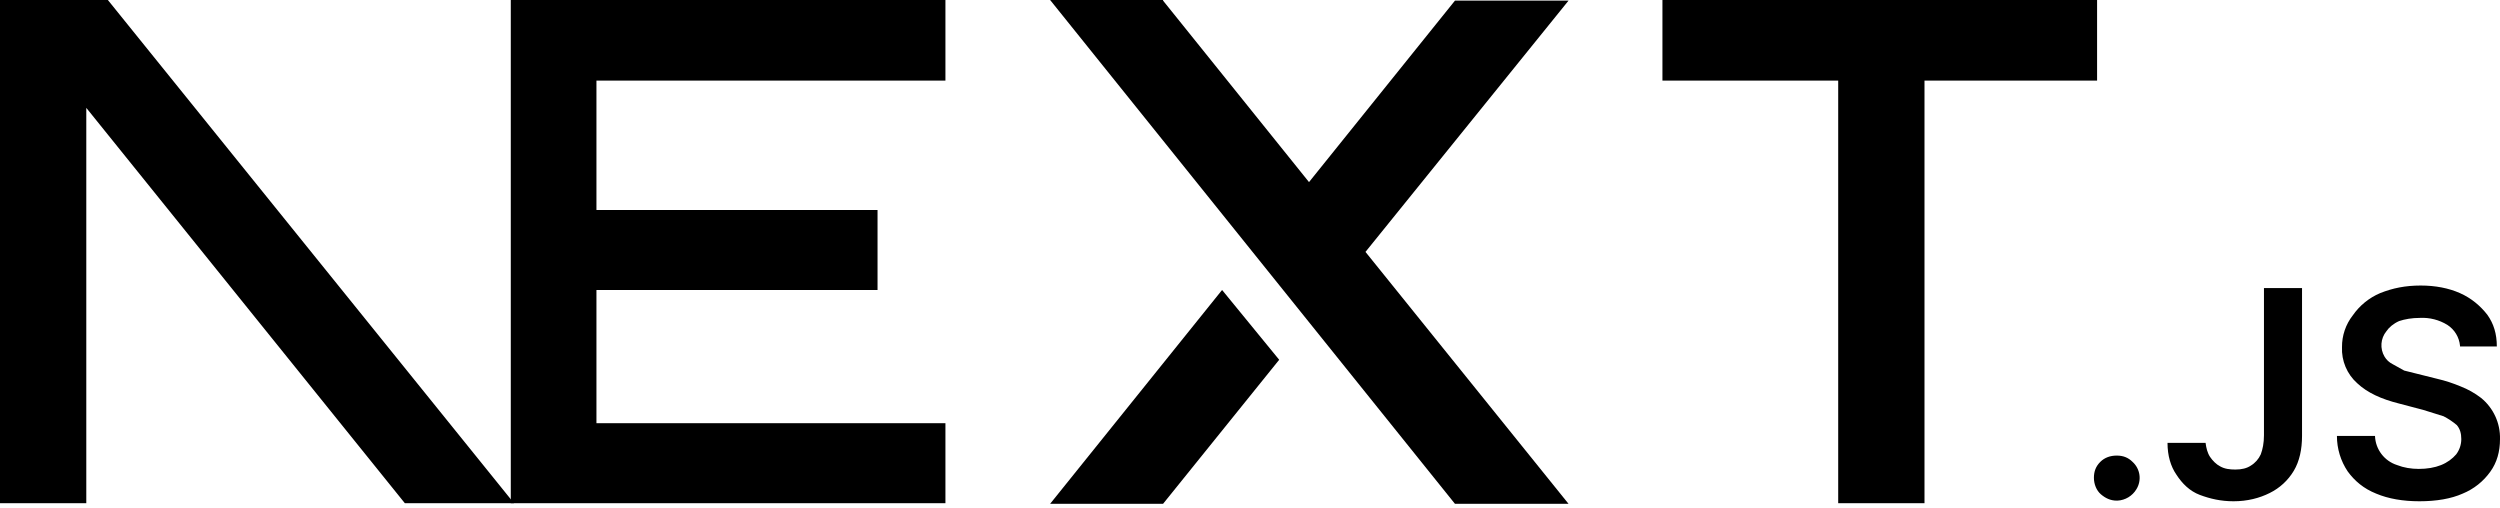
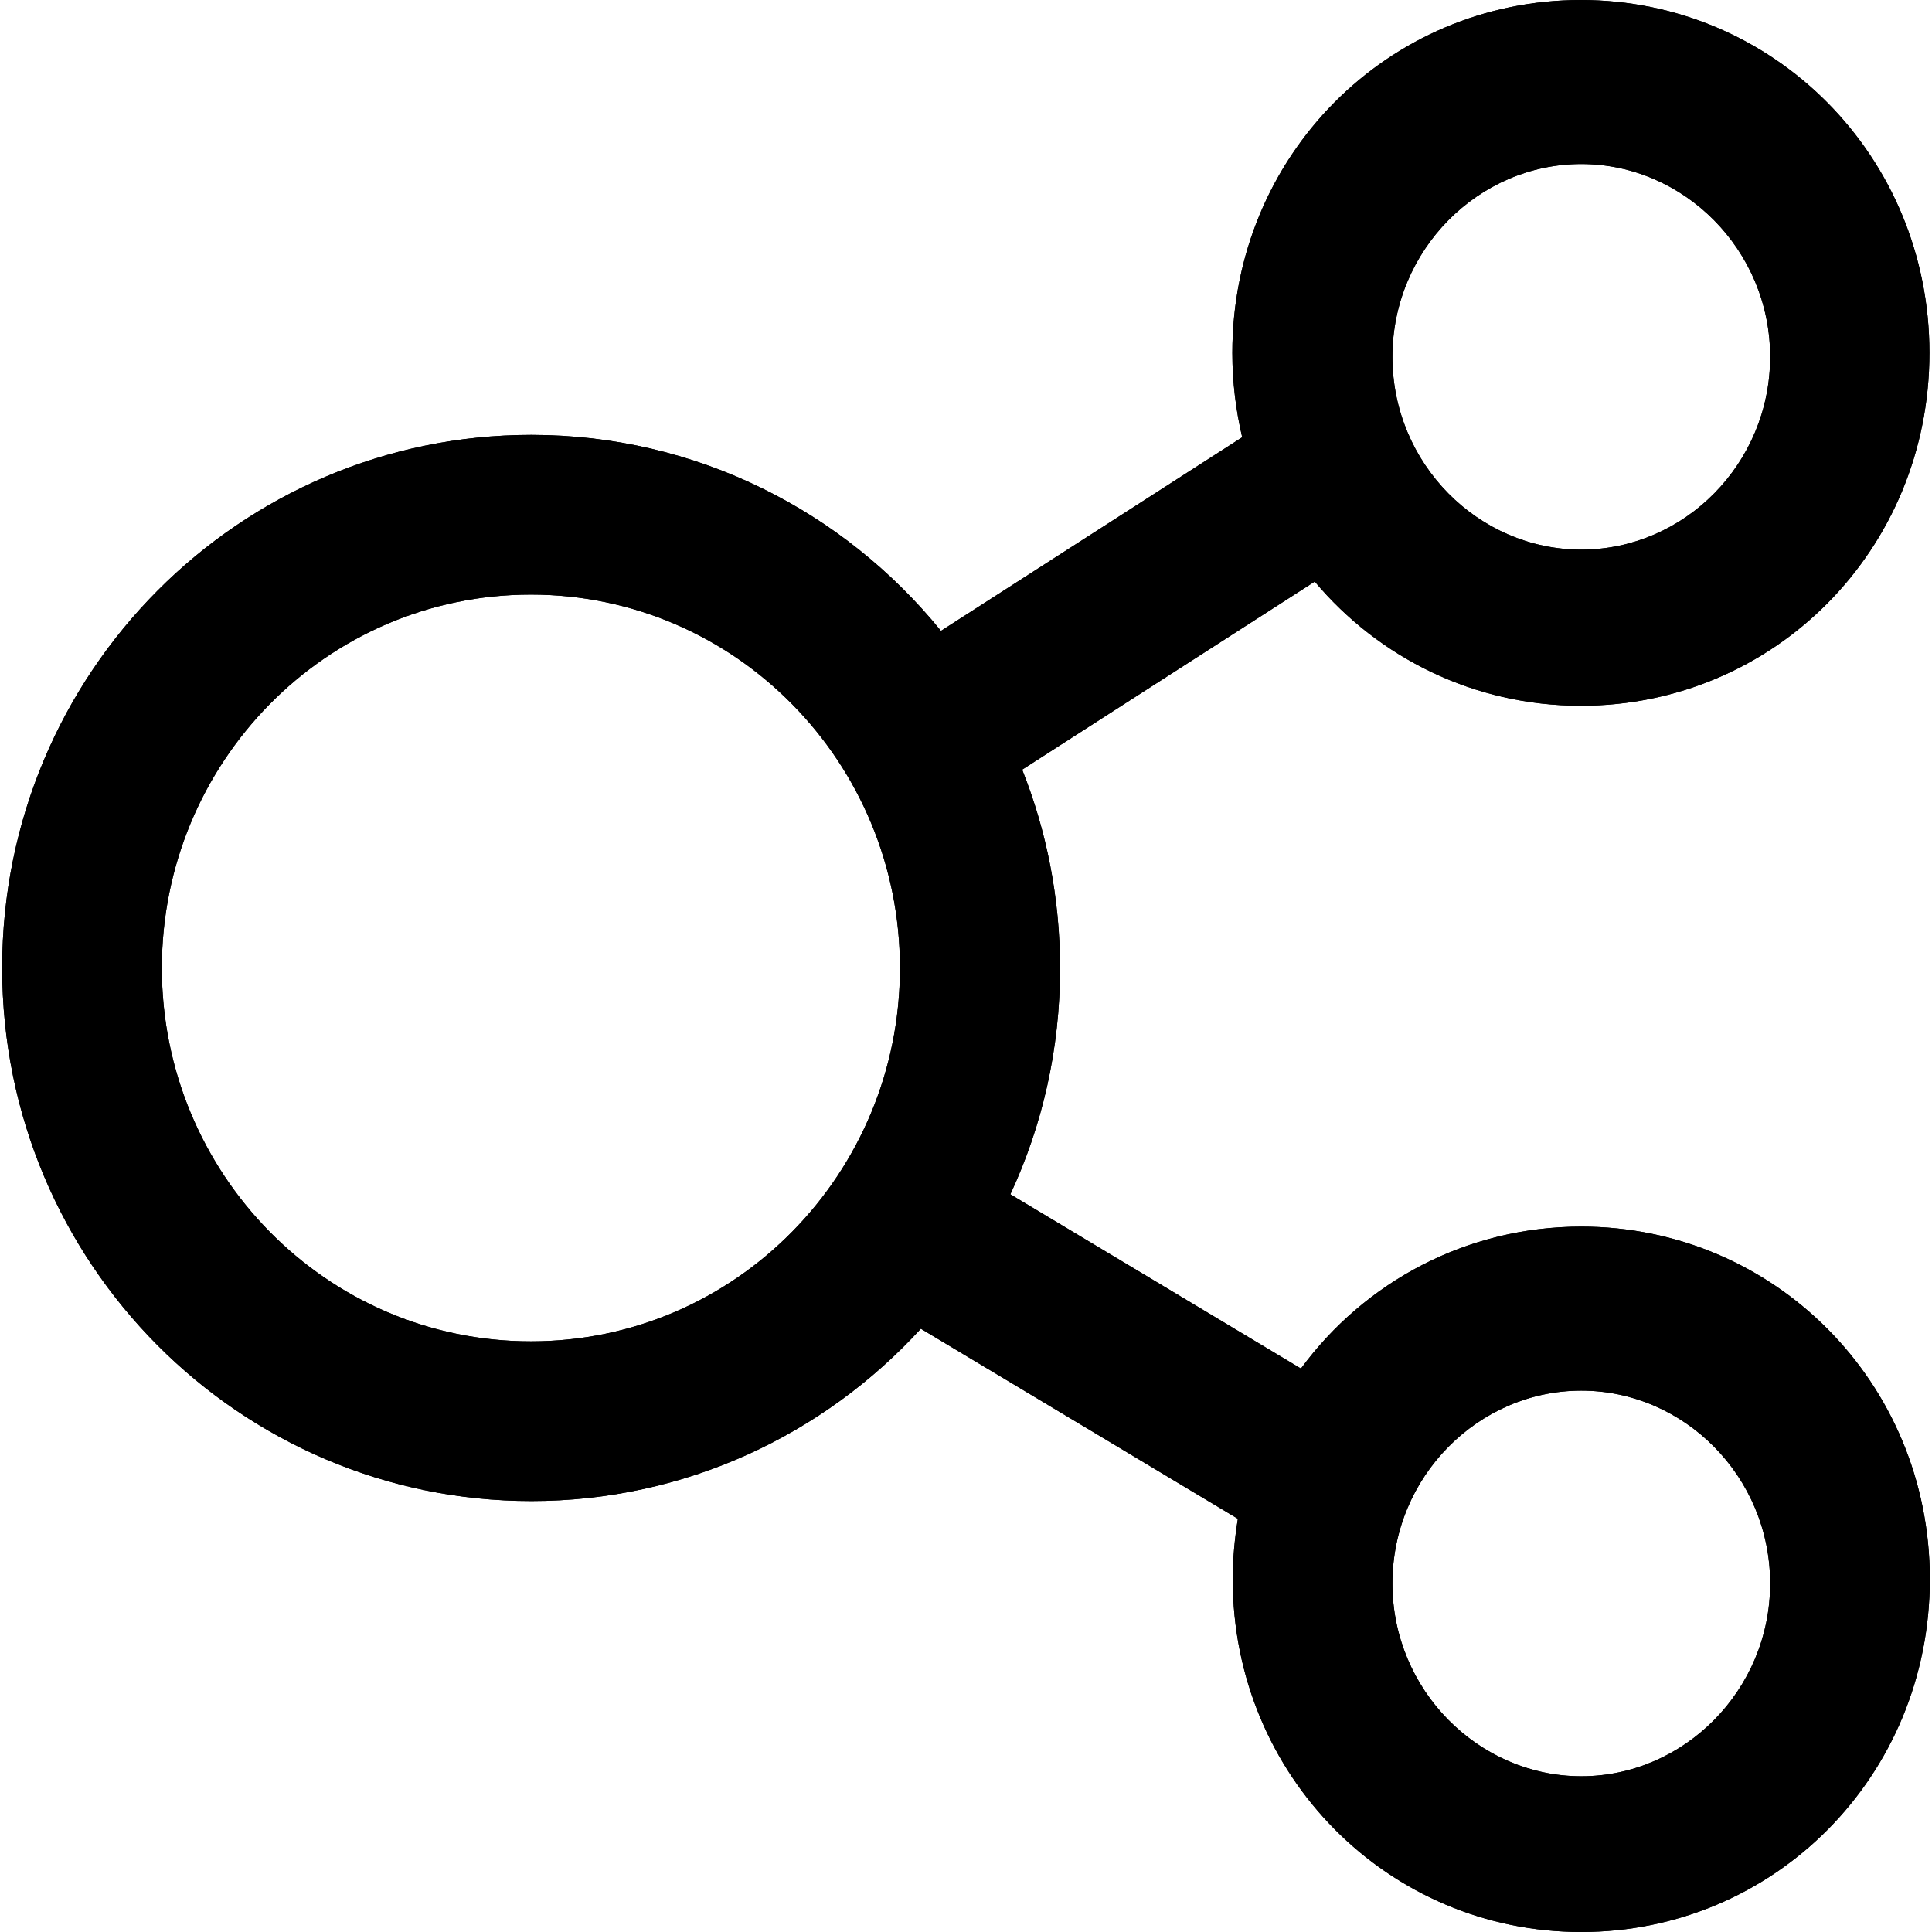
- <svg xmlns="http://www.w3.org/2000/svg" fill="none" viewBox="0 0 394 80">
-   <path fill="#000" d="M262 0h68.5v12.7h-27.2v66.6h-13.6V12.7H262V0ZM149 0v12.7H94v20.4h44.3v12.6H94v21h55v12.6H80.5V0h68.7zm34.3 0h-17.8l63.8 79.4h17.9l-32-39.7 32-39.6h-17.9l-23 28.6-23-28.6zm18.3 56.7-9-11-27.1 33.7h17.8l18.3-22.7z" />
-   <path fill="#000" d="M81 79.3 17 0H0v79.3h13.6V17l50.2 62.3H81Zm252.6-.4c-1 0-1.8-.4-2.5-1s-1.1-1.6-1.1-2.6.3-1.8 1-2.5 1.6-1 2.6-1 1.8.3 2.5 1a3.4 3.4 0 0 1 .6 4.3 3.7 3.7 0 0 1-3 1.8zm23.2-33.5h6v23.3c0 2.1-.4 4-1.3 5.5a9.1 9.1 0 0 1-3.8 3.5c-1.6.8-3.5 1.3-5.7 1.3-2 0-3.7-.4-5.3-1s-2.8-1.8-3.7-3.2c-.9-1.3-1.4-3-1.4-5h6c.1.8.3 1.6.7 2.2s1 1.2 1.6 1.5c.7.4 1.5.5 2.4.5 1 0 1.8-.2 2.4-.6a4 4 0 0 0 1.6-1.8c.3-.8.5-1.8.5-3V45.5zm30.9 9.1a4.4 4.4 0 0 0-2-3.3 7.5 7.5 0 0 0-4.3-1.1c-1.3 0-2.4.2-3.3.5-.9.4-1.6 1-2 1.6a3.5 3.5 0 0 0-.3 4c.3.5.7.9 1.3 1.2l1.8 1 2 .5 3.2.8c1.3.3 2.5.7 3.7 1.2a13 13 0 0 1 3.2 1.8 8.1 8.1 0 0 1 3 6.5c0 2-.5 3.7-1.5 5.1a10 10 0 0 1-4.4 3.5c-1.8.8-4.1 1.2-6.8 1.2-2.6 0-4.9-.4-6.8-1.2-2-.8-3.4-2-4.5-3.5a10 10 0 0 1-1.7-5.6h6a5 5 0 0 0 3.5 4.6c1 .4 2.2.6 3.4.6 1.3 0 2.5-.2 3.5-.6 1-.4 1.8-1 2.4-1.7a4 4 0 0 0 .8-2.4c0-.9-.2-1.6-.7-2.2a11 11 0 0 0-2.1-1.4l-3.2-1-3.8-1c-2.8-.7-5-1.7-6.6-3.2a7.2 7.2 0 0 1-2.4-5.7 8 8 0 0 1 1.7-5 10 10 0 0 1 4.3-3.5c2-.8 4-1.2 6.4-1.2 2.3 0 4.4.4 6.2 1.2 1.8.8 3.2 2 4.3 3.4 1 1.4 1.5 3 1.5 5h-5.8z" />
+ <svg xmlns="http://www.w3.org/2000/svg" fill="#000000" height="800px" width="800px" version="1.1" id="Layer_1" viewBox="0 0 490 490" xml:space="preserve">
+   <g>
+     <path d="M401.05,311.1c-29.2,0-55,14.1-71.1,36l-73.7-44.2c8.1-17.4,12.6-36.8,12.6-57.3c0-17.8-3.4-34.8-9.6-50.4l74.2-47.7   c16.2,19.3,40.4,31.5,67.5,31.5c48.9,0,88.4-39.5,88.4-89.5c0-49.9-39.5-89.5-88.4-89.5c-48.9,0-88.4,39.5-88.4,89.5   c0,7.4,0.9,14.6,2.5,21.4l-76.4,49.1c-24.7-30.4-62.1-49.7-103.9-49.7c-73.9,0-134.2,60.3-134.2,135.2s60.3,135.2,134.2,135.2   c39,0,74.2-16.8,98.8-43.7l80.4,48.2c-0.8,5-1.3,10.1-1.3,15.3c0,49.9,39.5,89.5,88.4,89.5c48.9,0,88.4-39.5,88.4-89.5   C489.45,350.6,449.85,311.1,401.05,311.1z M401.05,41.6c26,0,47.9,21.8,47.9,48.9s-21.8,48.9-47.9,48.9   c-26.1,0-47.9-21.8-47.9-48.9S374.95,41.6,401.05,41.6z M134.65,340.2c-52,0-93.6-42.7-93.6-94.7s41.6-94.7,93.6-94.7   s93.6,42.7,93.6,94.7S186.65,340.2,134.65,340.2z M401.05,450.5c-26,0-47.9-21.8-47.9-48.9c0-27.1,21.8-48.9,47.9-48.9   c26.1,0,47.9,21.8,47.9,48.9C448.95,428.7,427.05,450.5,401.05,450.5z" />
+     <path d="M401.05,311.1c-29.2,0-55,14.1-71.1,36l-73.7-44.2c8.1-17.4,12.6-36.8,12.6-57.3c0-17.8-3.4-34.8-9.6-50.4l74.2-47.7   c16.2,19.3,40.4,31.5,67.5,31.5c48.9,0,88.4-39.5,88.4-89.5c0-49.9-39.5-89.5-88.4-89.5c-48.9,0-88.4,39.5-88.4,89.5   c0,7.4,0.9,14.6,2.5,21.4l-76.4,49.1c-24.7-30.4-62.1-49.7-103.9-49.7c-73.9,0-134.2,60.3-134.2,135.2s60.3,135.2,134.2,135.2   c39,0,74.2-16.8,98.8-43.7l80.4,48.2c-0.8,5-1.3,10.1-1.3,15.3c0,49.9,39.5,89.5,88.4,89.5c48.9,0,88.4-39.5,88.4-89.5   C489.45,350.6,449.85,311.1,401.05,311.1z M401.05,41.6c26,0,47.9,21.8,47.9,48.9s-21.8,48.9-47.9,48.9   c-26.1,0-47.9-21.8-47.9-48.9S374.95,41.6,401.05,41.6z M134.65,340.2c-52,0-93.6-42.7-93.6-94.7s41.6-94.7,93.6-94.7   s93.6,42.7,93.6,94.7S186.65,340.2,134.65,340.2z M401.05,450.5c-26,0-47.9-21.8-47.9-48.9c0-27.1,21.8-48.9,47.9-48.9   c26.1,0,47.9,21.8,47.9,48.9C448.95,428.7,427.05,450.5,401.05,450.5z" />
+   </g>
</svg>
